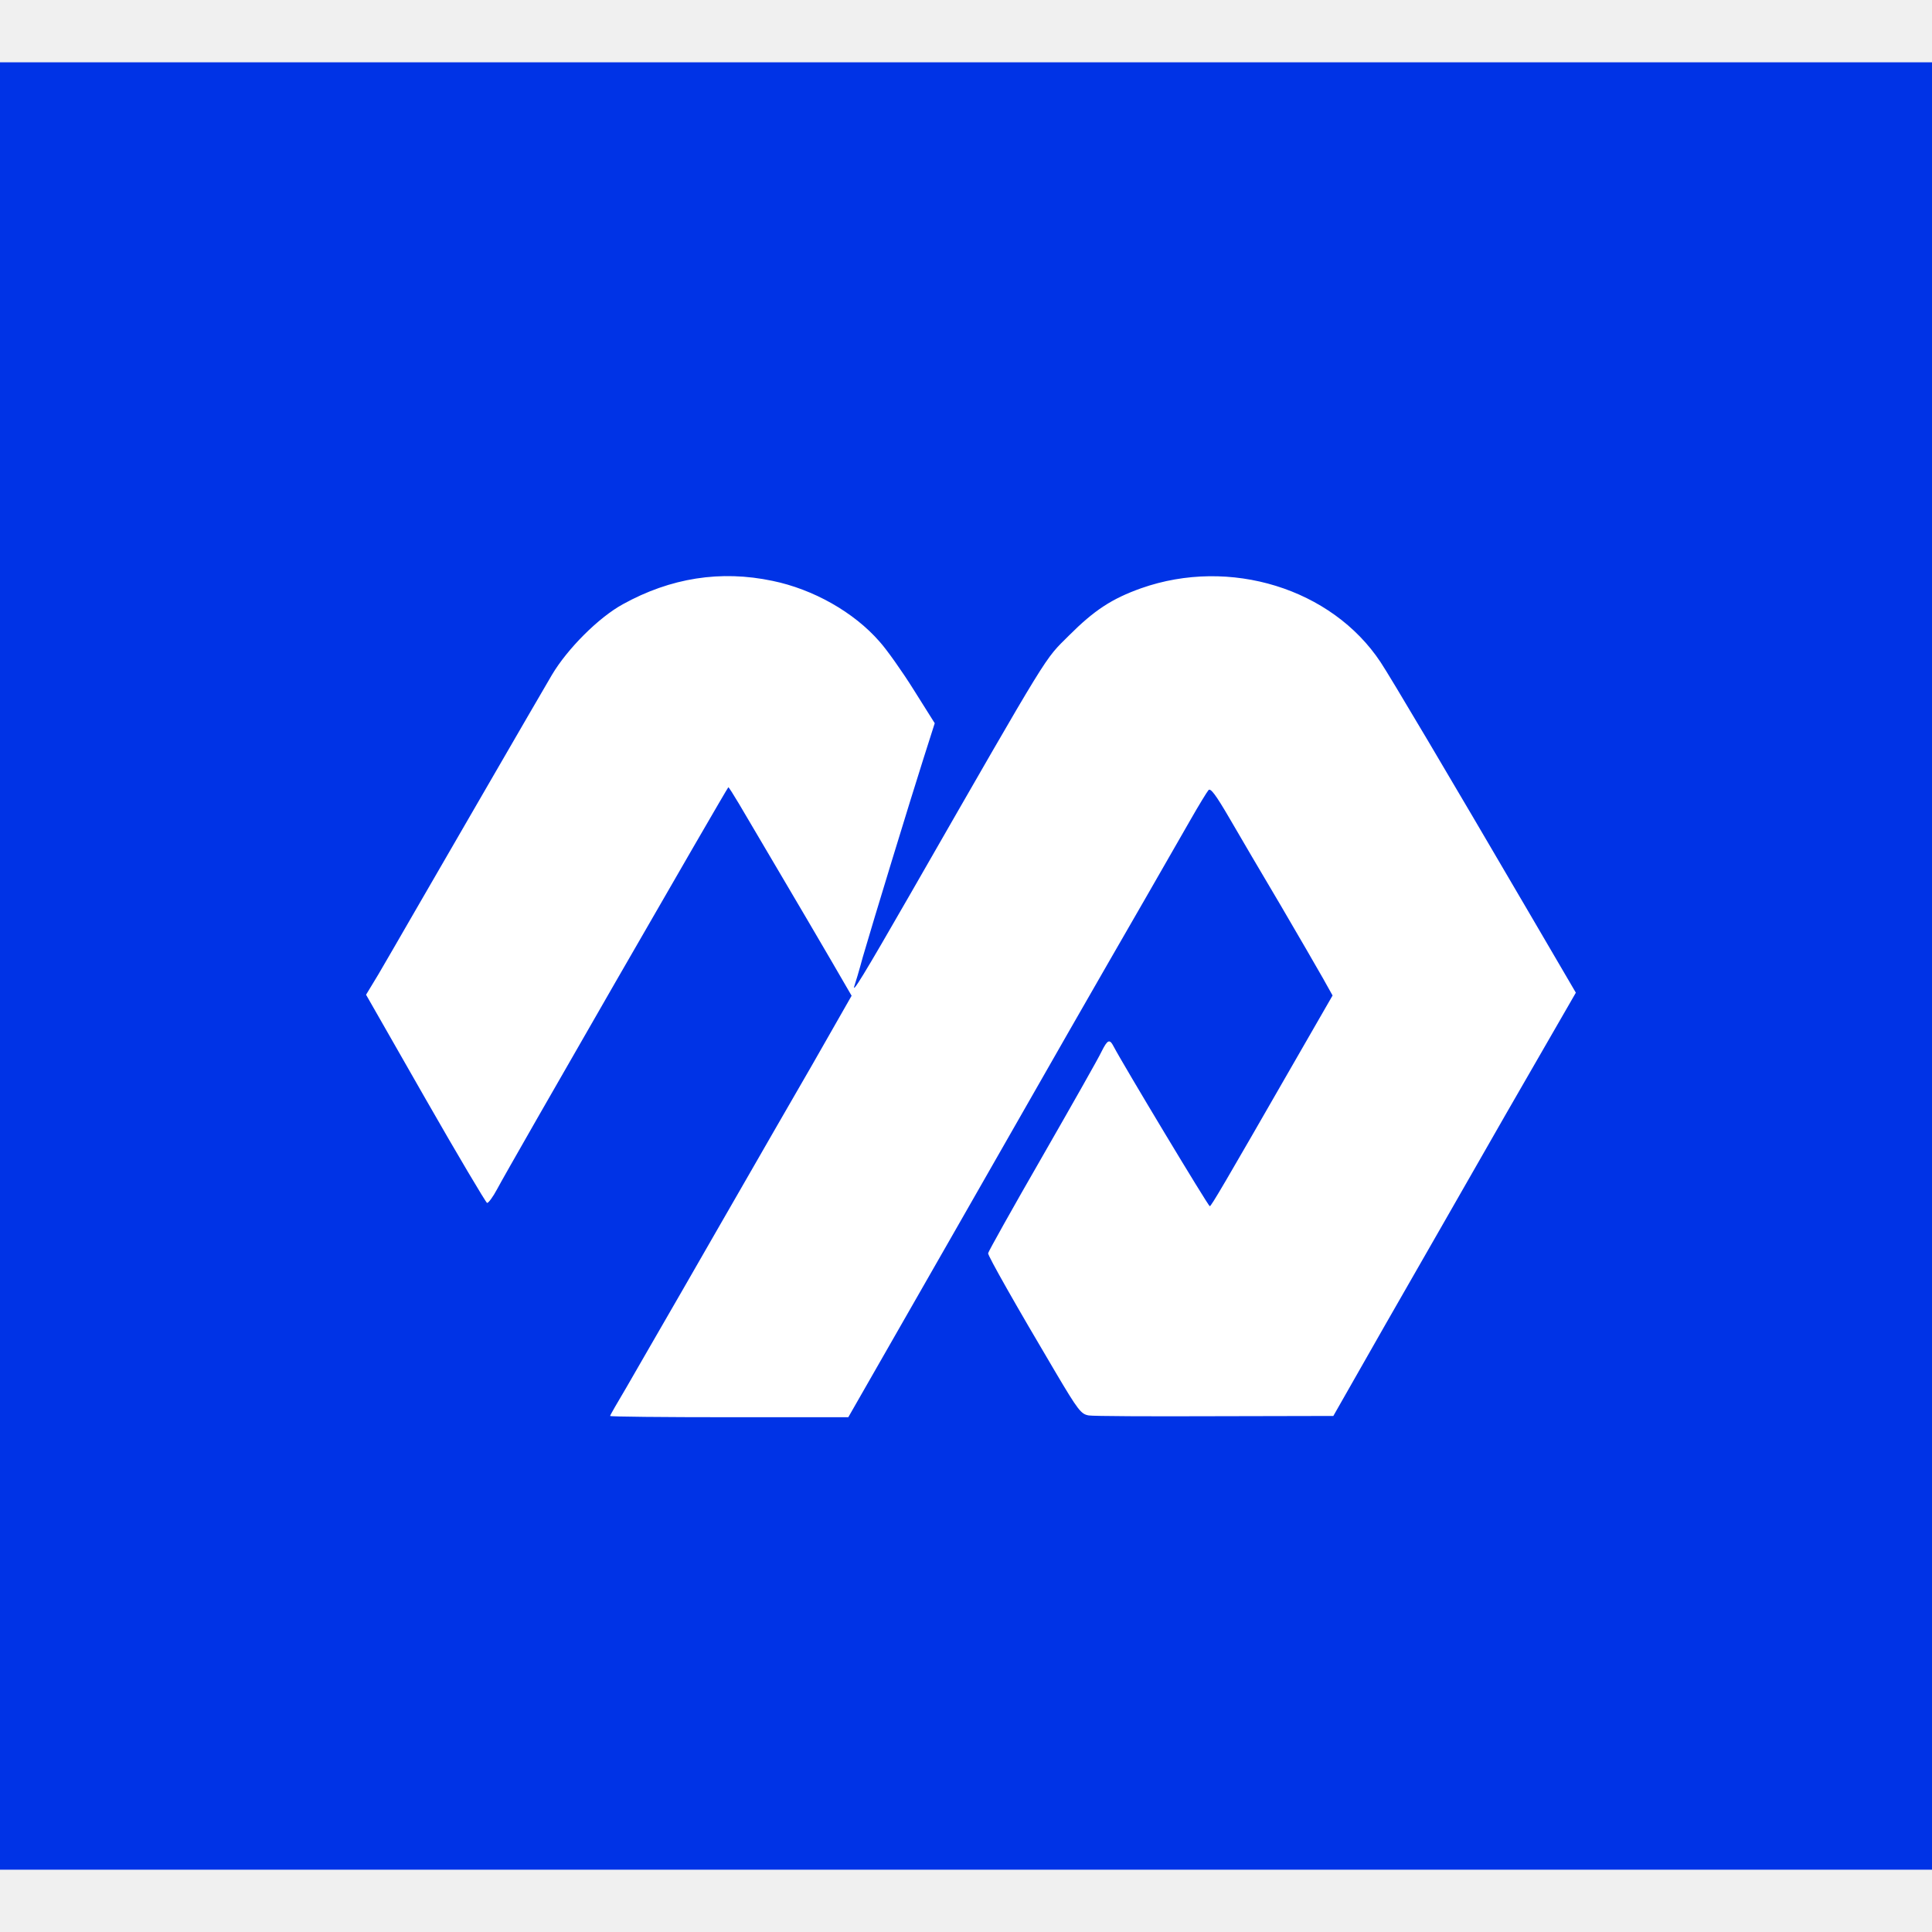
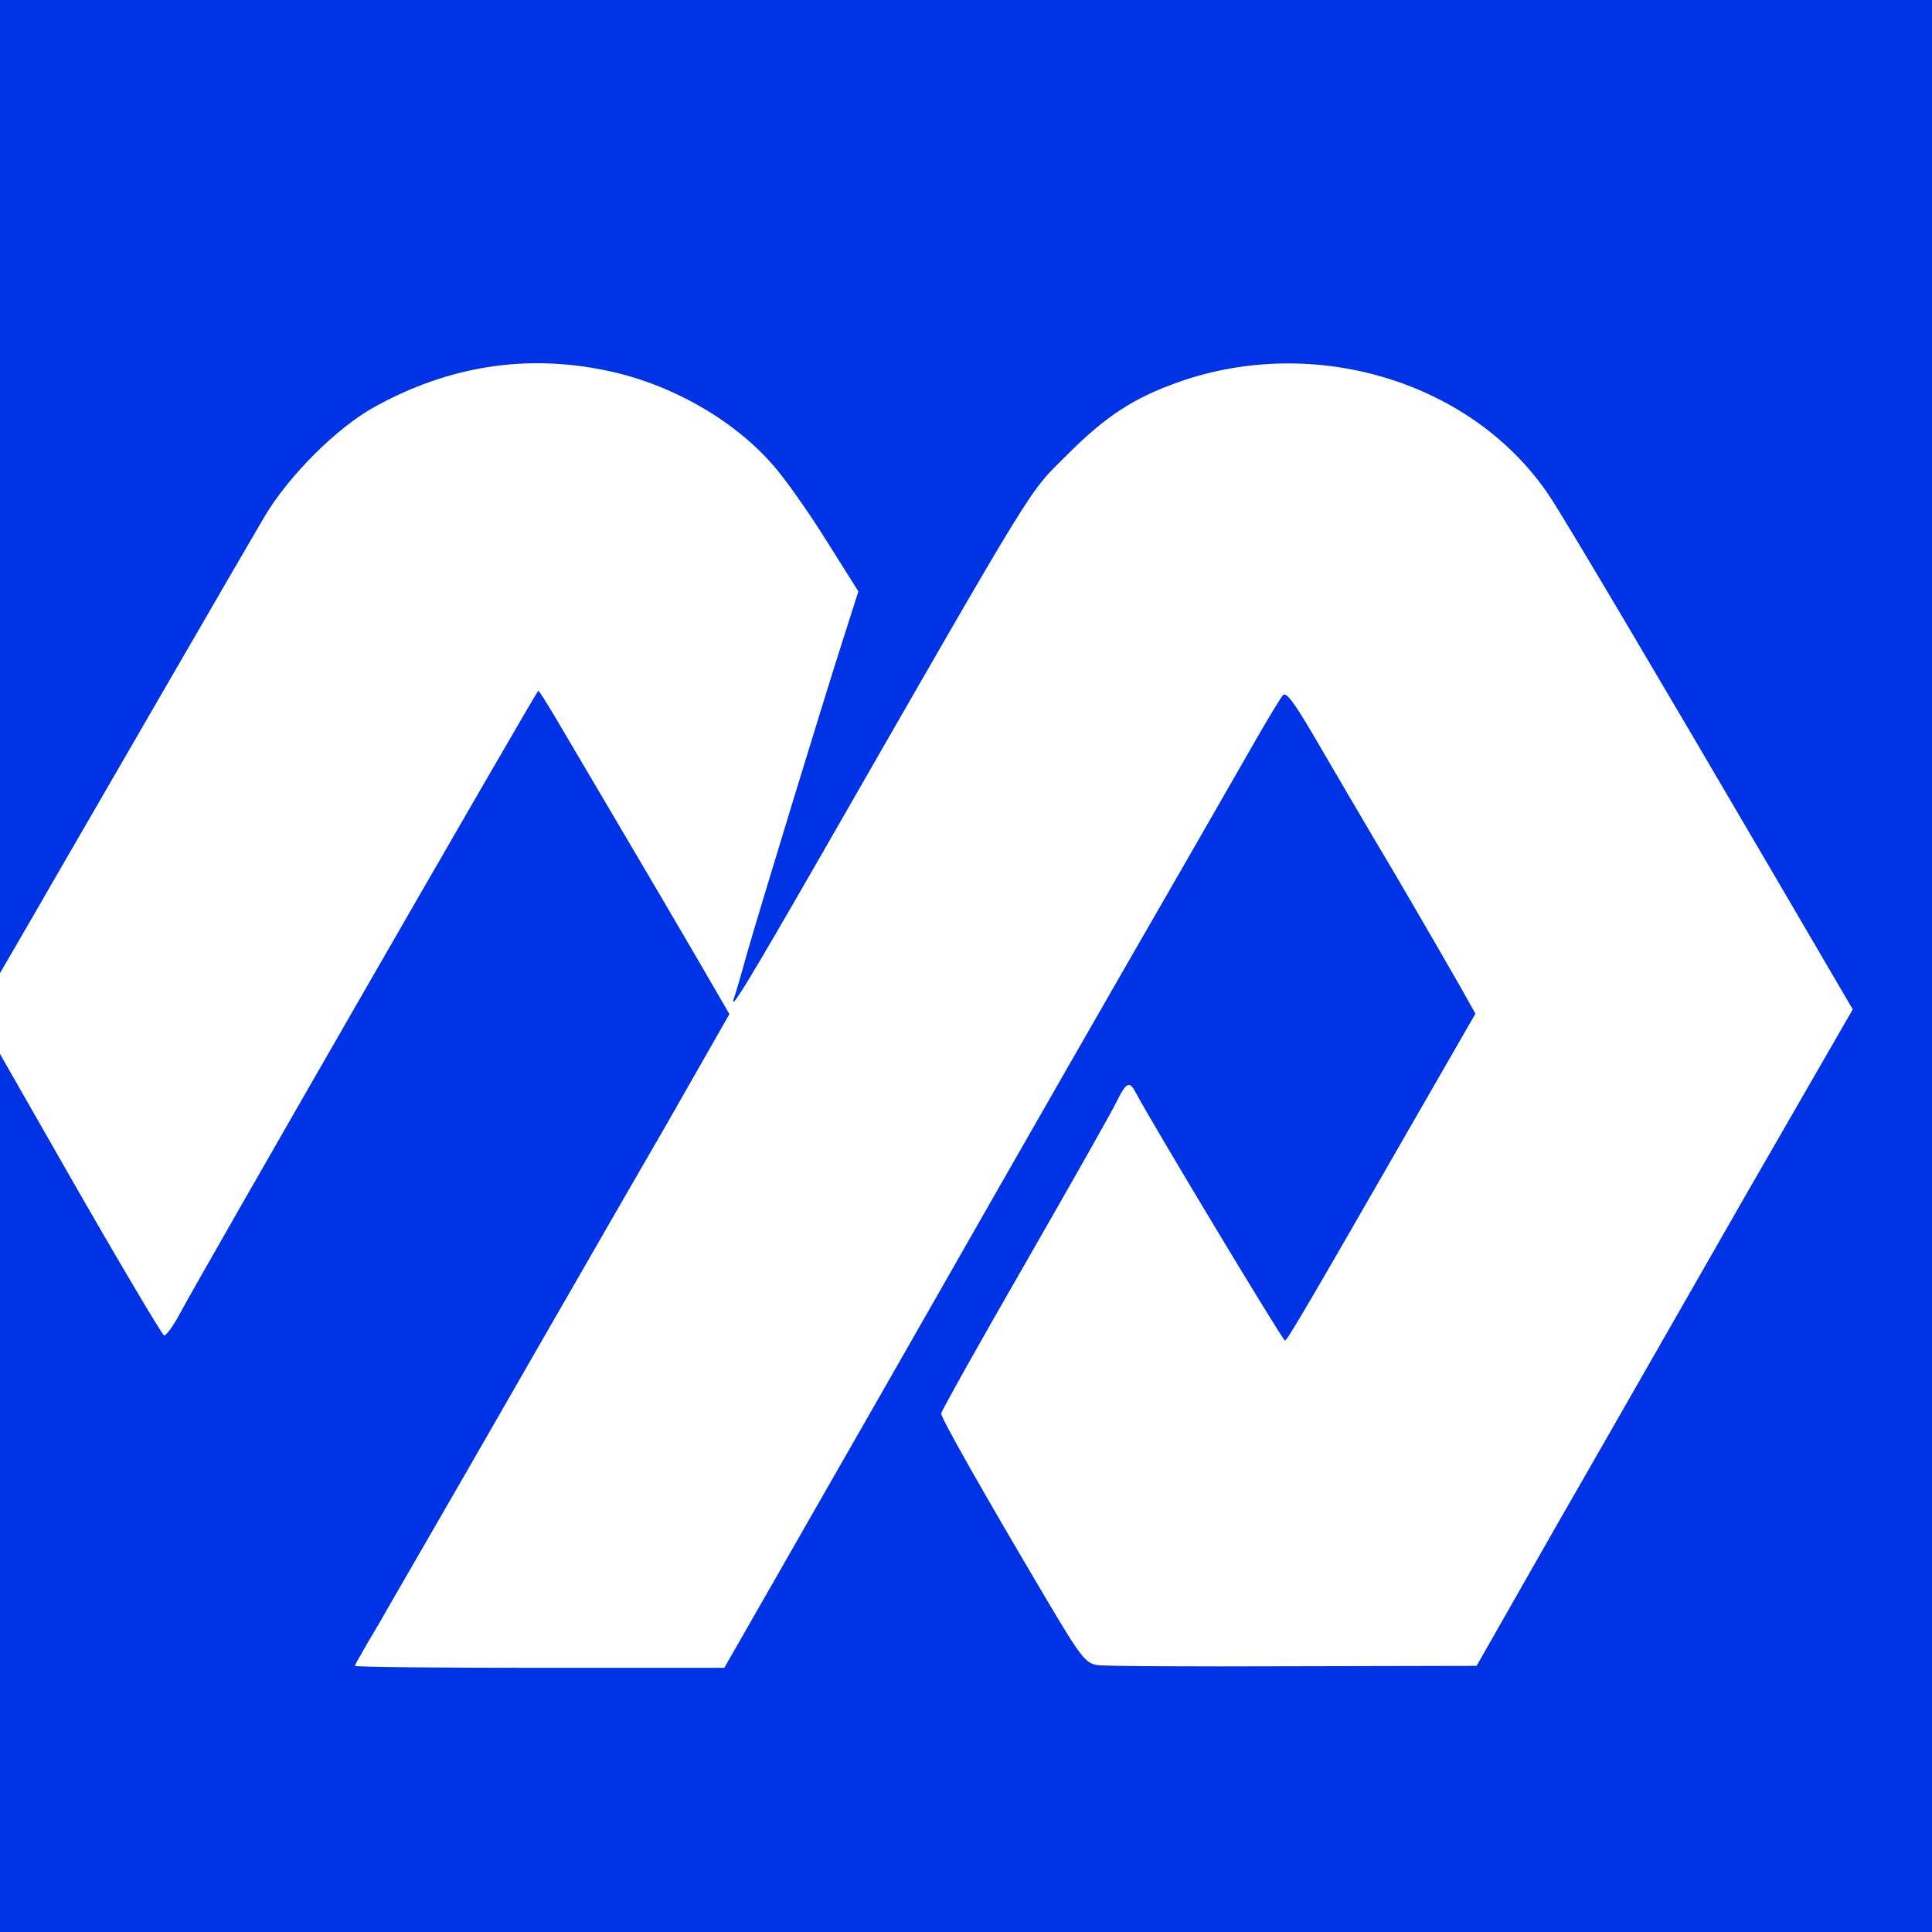
- <svg xmlns="http://www.w3.org/2000/svg" width="32" height="32" viewBox="0 0 760 711">
-   <rect width="760" height="711" fill="#FFFFFF" />
+ <svg xmlns="http://www.w3.org/2000/svg" width="32" height="32" viewBox="150 110 490 490">
+   <rect x="0" y="0" width="1000" height="1000" fill="#FFFFFF" />
  <g transform="translate(0,711) scale(0.1,-0.1)" fill="#0033E6" stroke="none">
    <path d="M0 3555 l0 -3555 3800 0 3800 0 0 3555 0 3555 -3800 0 -3800 0 0 -3555z m3039 1515 c160 -33 320 -123 421 -239 28 -31 89 -117 134 -189 l83 -132 -44 -138 c-51 -160 -199 -644 -239 -782 -14 -52 -29 -102 -32 -110 -15 -44 35 38 220 360 559 974 524 916 623 1015 100 100 169 145 284 186 349 123 750 -1 942 -291 38 -57 262 -435 582 -982 l186 -318 -272 -472 c-149 -260 -363 -635 -477 -833 l-205 -360 -465 -1 c-256 -1 -480 0 -497 3 -30 5 -41 18 -132 172 -154 260 -264 454 -264 466 0 5 96 177 213 380 117 204 222 389 233 413 24 48 32 51 48 20 36 -69 372 -628 378 -628 6 1 52 79 338 577 l145 252 -38 68 c-21 37 -96 167 -167 288 -72 121 -162 275 -201 342 -53 91 -74 119 -82 110 -6 -7 -38 -59 -71 -117 -33 -58 -112 -195 -175 -305 -215 -373 -339 -589 -755 -1318 l-416 -727 -469 0 c-257 0 -468 2 -468 5 0 3 29 53 64 112 34 60 133 230 218 378 86 149 199 347 253 440 54 94 169 294 257 446 l158 277 -83 143 c-46 79 -137 234 -202 344 -65 110 -136 231 -158 268 -22 37 -41 67 -42 65 -10 -11 -865 -1496 -909 -1580 -17 -32 -35 -56 -40 -55 -5 2 -115 187 -243 411 l-233 408 49 81 c26 45 91 156 143 247 113 195 476 823 539 930 61 103 184 226 279 278 188 104 385 135 589 92z" />
  </g>
</svg>
